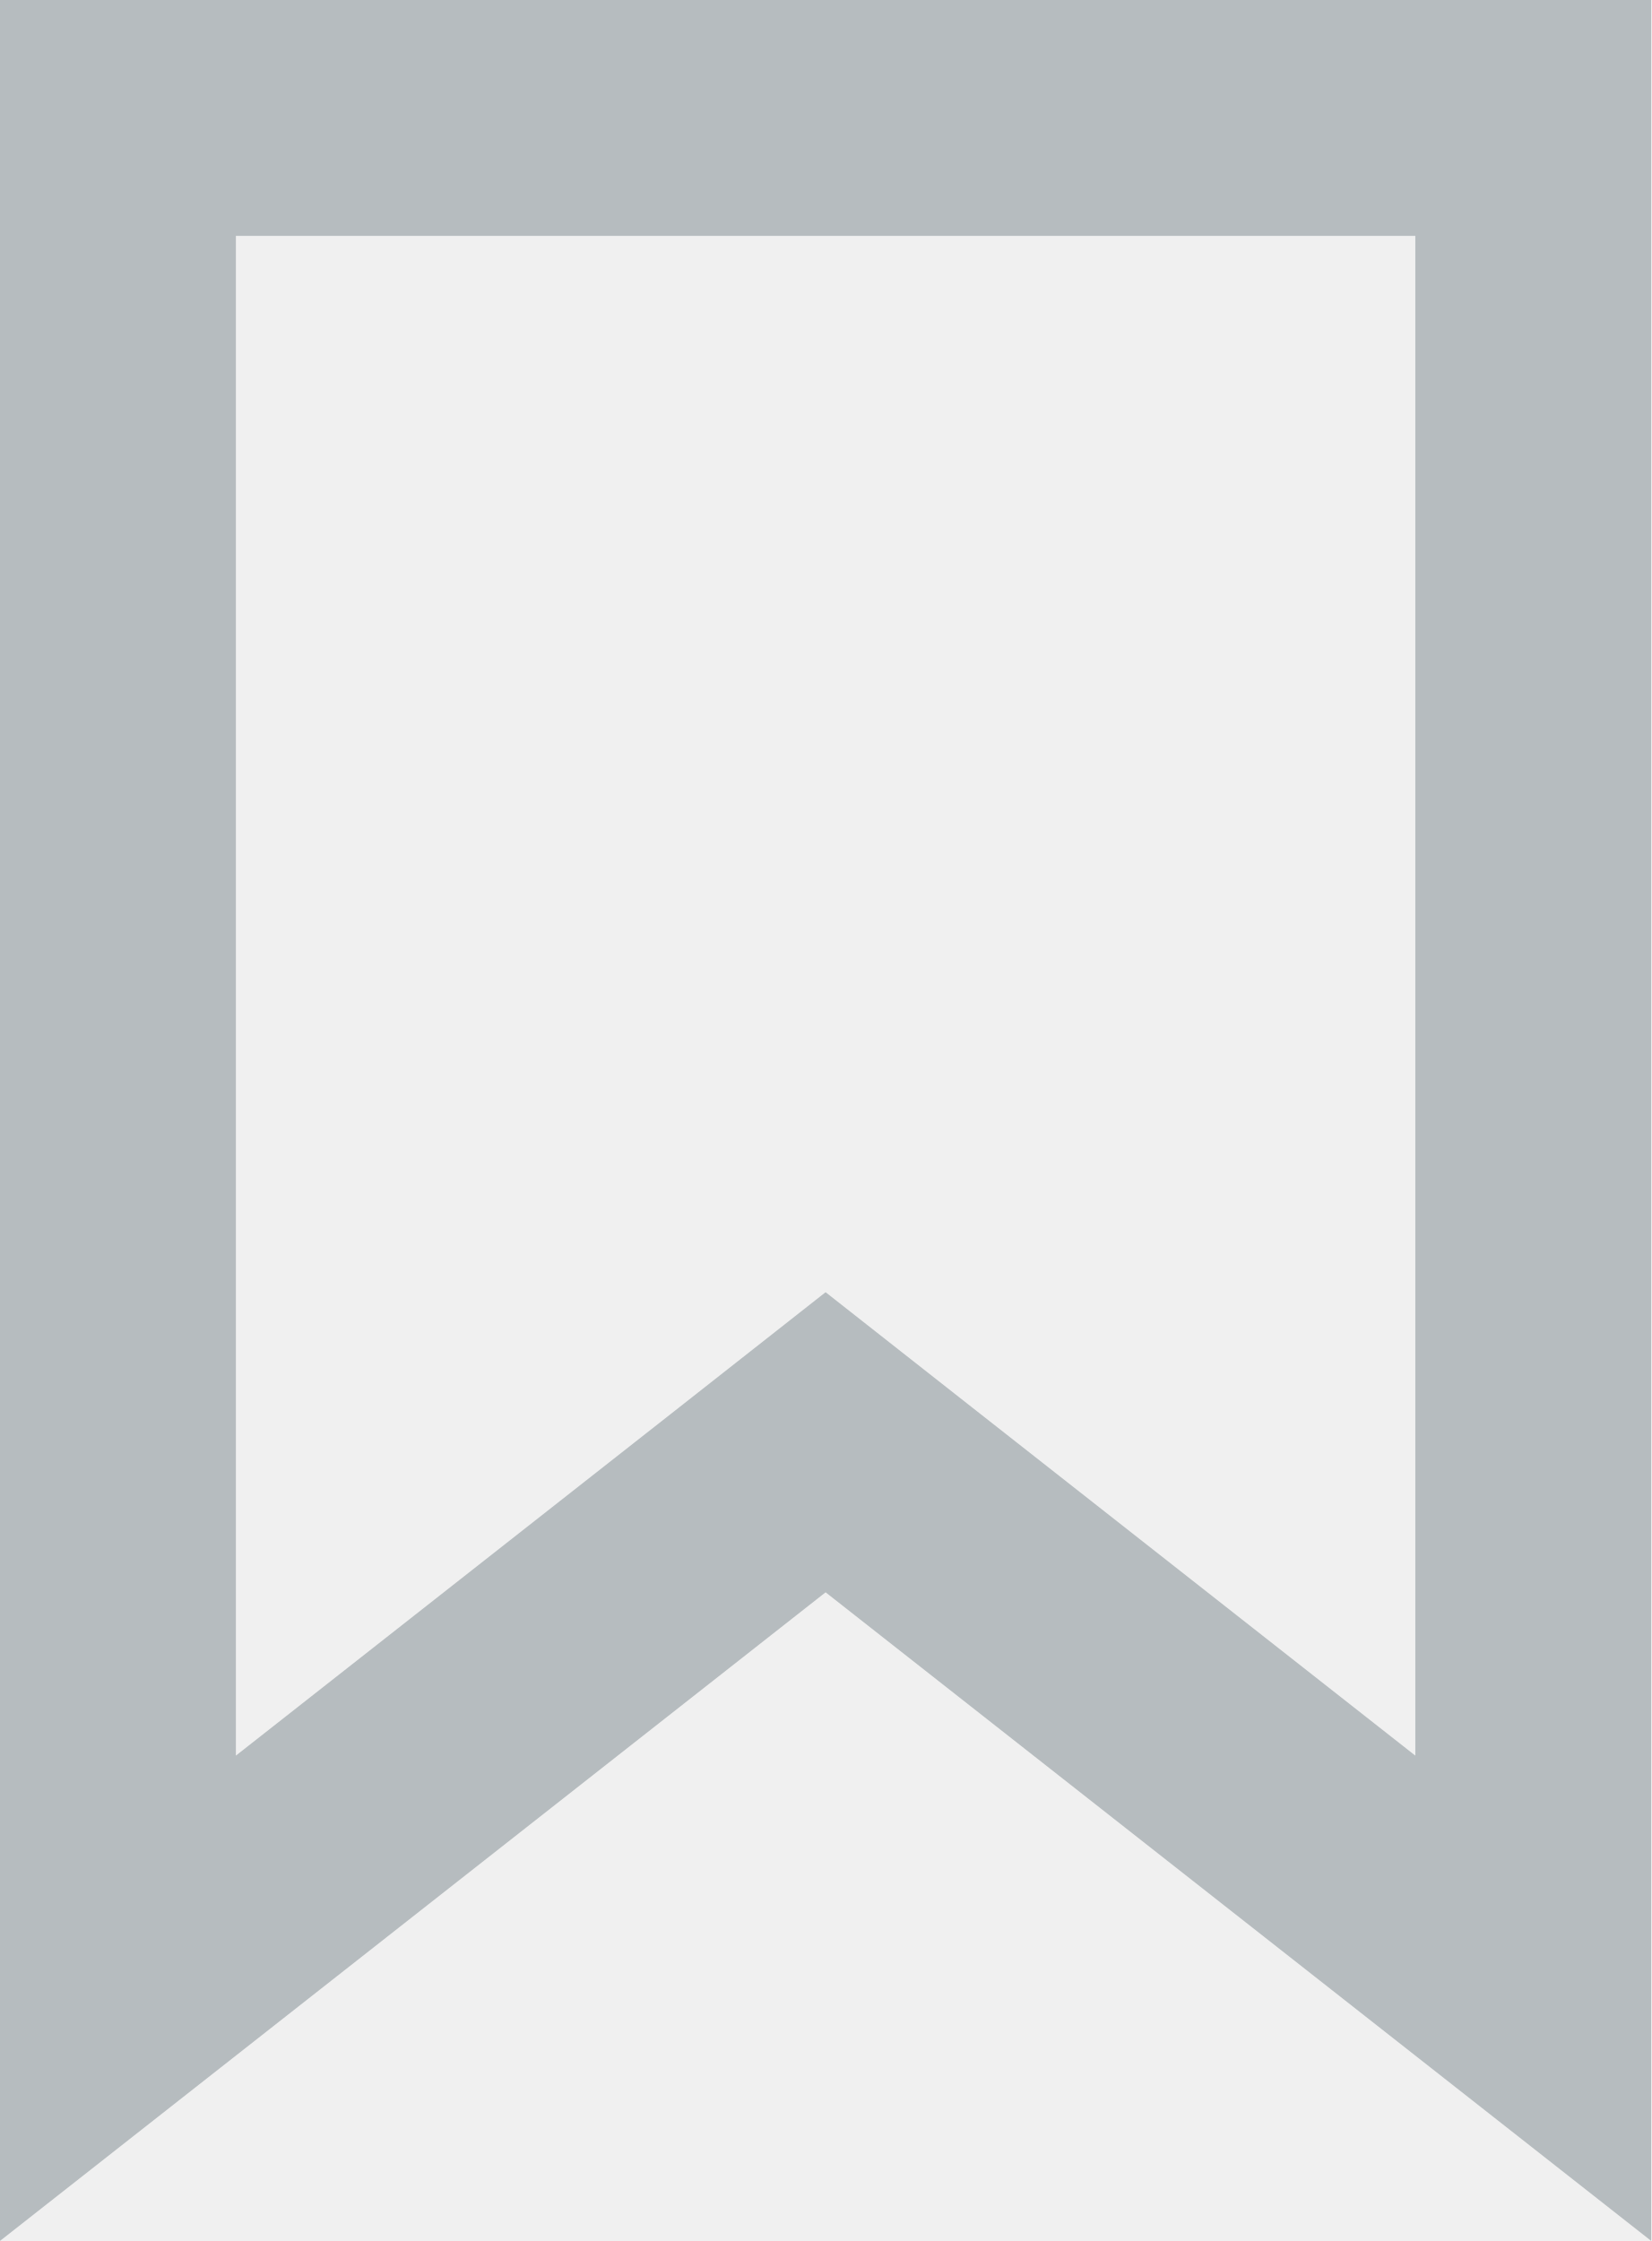
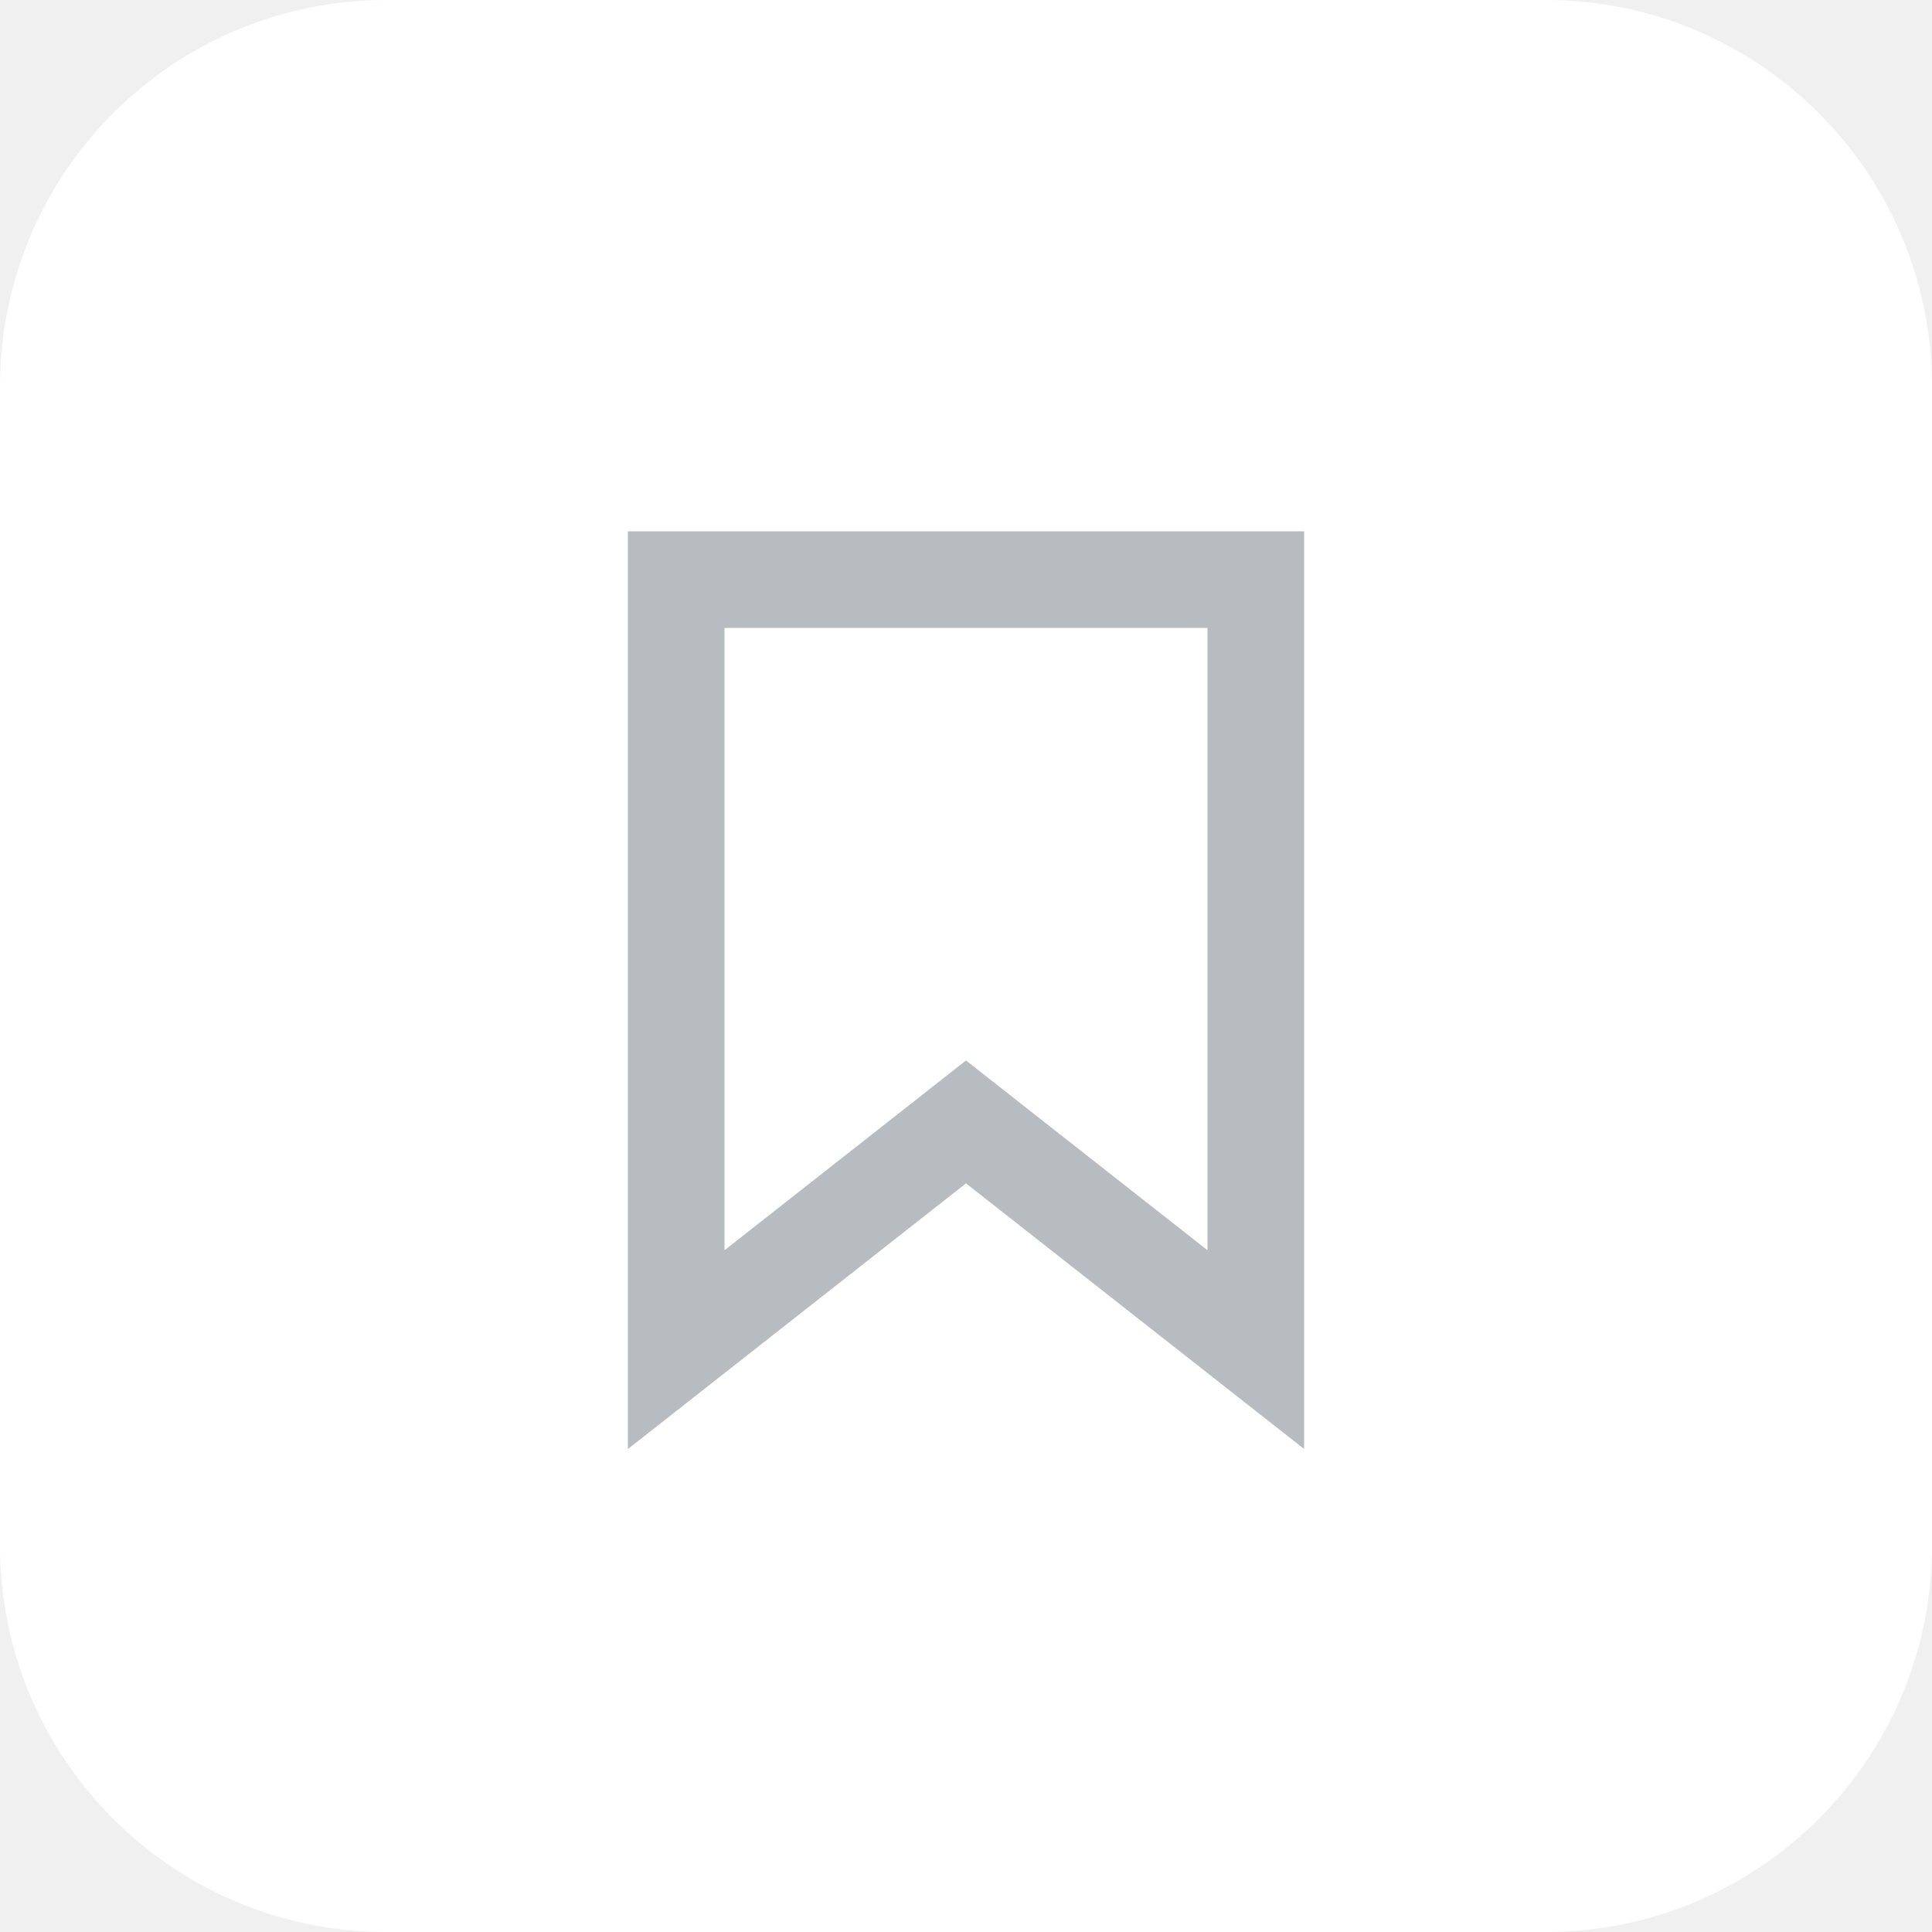
- <svg xmlns="http://www.w3.org/2000/svg" width="14" height="19" fill="none">
-   <path d="M6.382 12.714L1 16.942V1h12v15.942l-5.382-4.228L7 12.228l-.618.486z" stroke="#B6BCBF" stroke-width="2" />
+ <svg xmlns="http://www.w3.org/2000/svg" width="40" height="40" fill="none">
+   <rect width="40" height="40" rx="8" fill="#fff" />
+   <path d="M19.382 23.714L14 27.943V12h12v15.942l-5.382-4.228-.618-.486-.618.486z" stroke="#B6BCBF" stroke-width="2" />
</svg>
